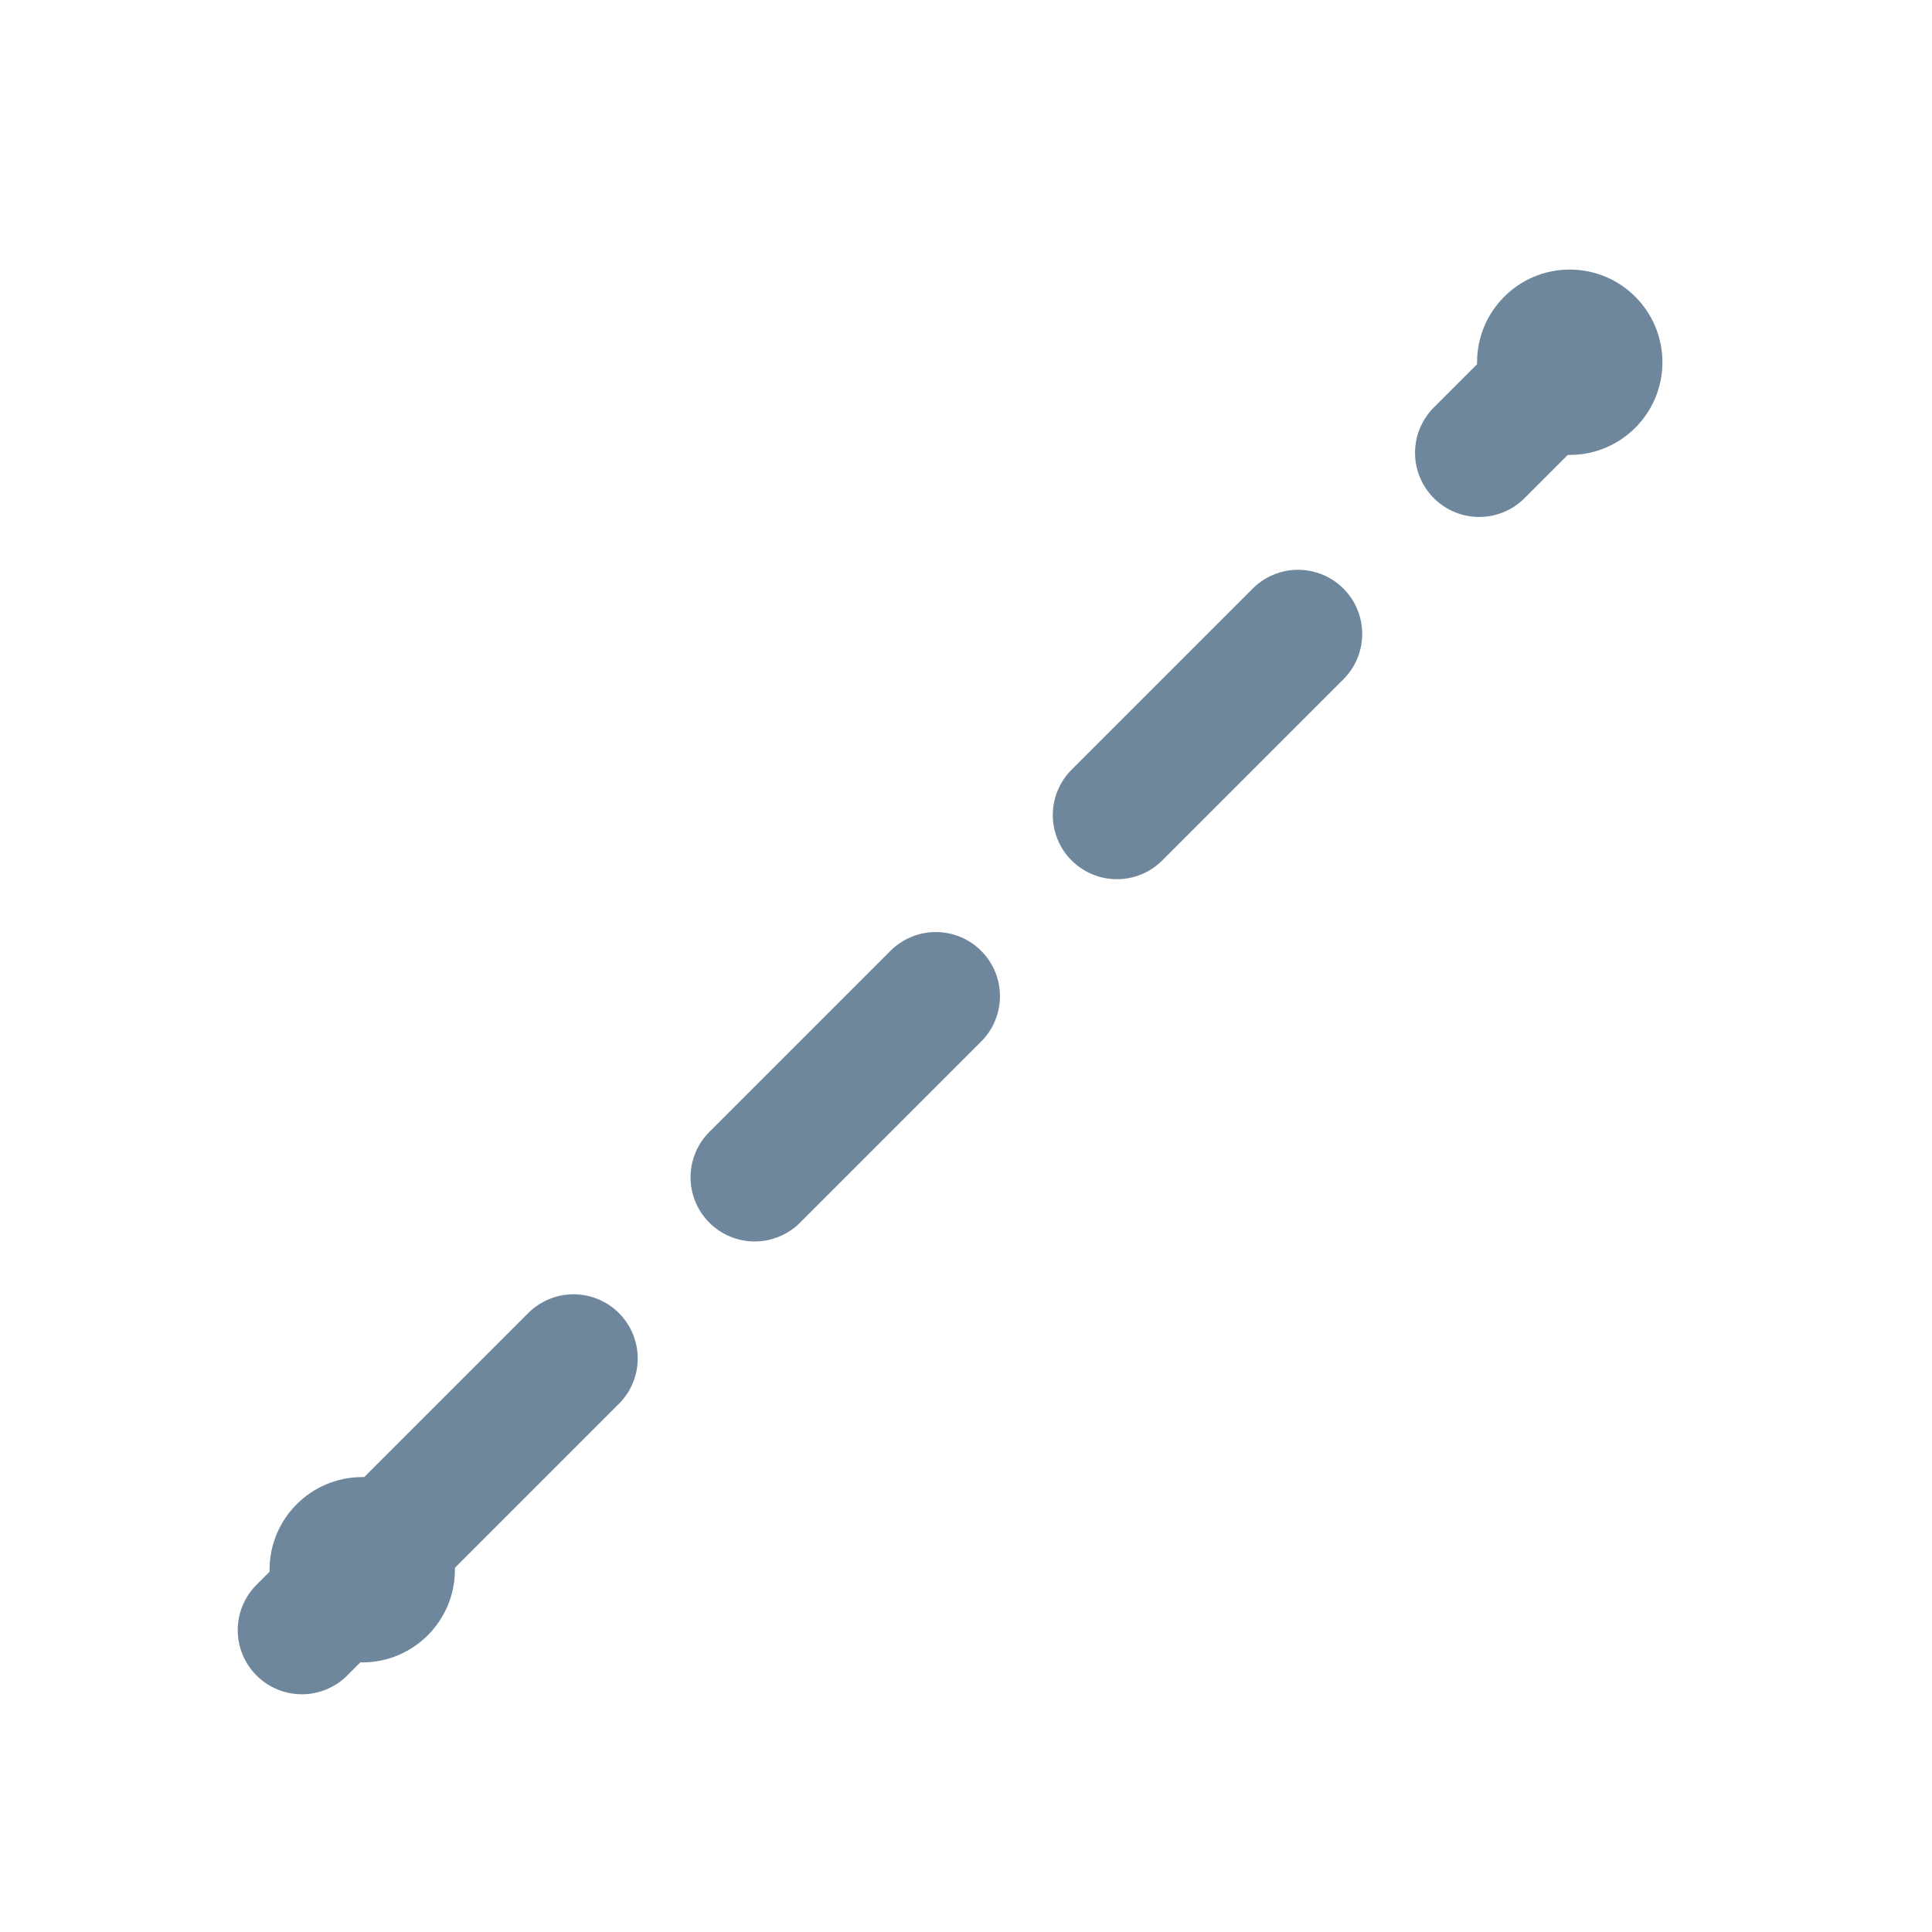
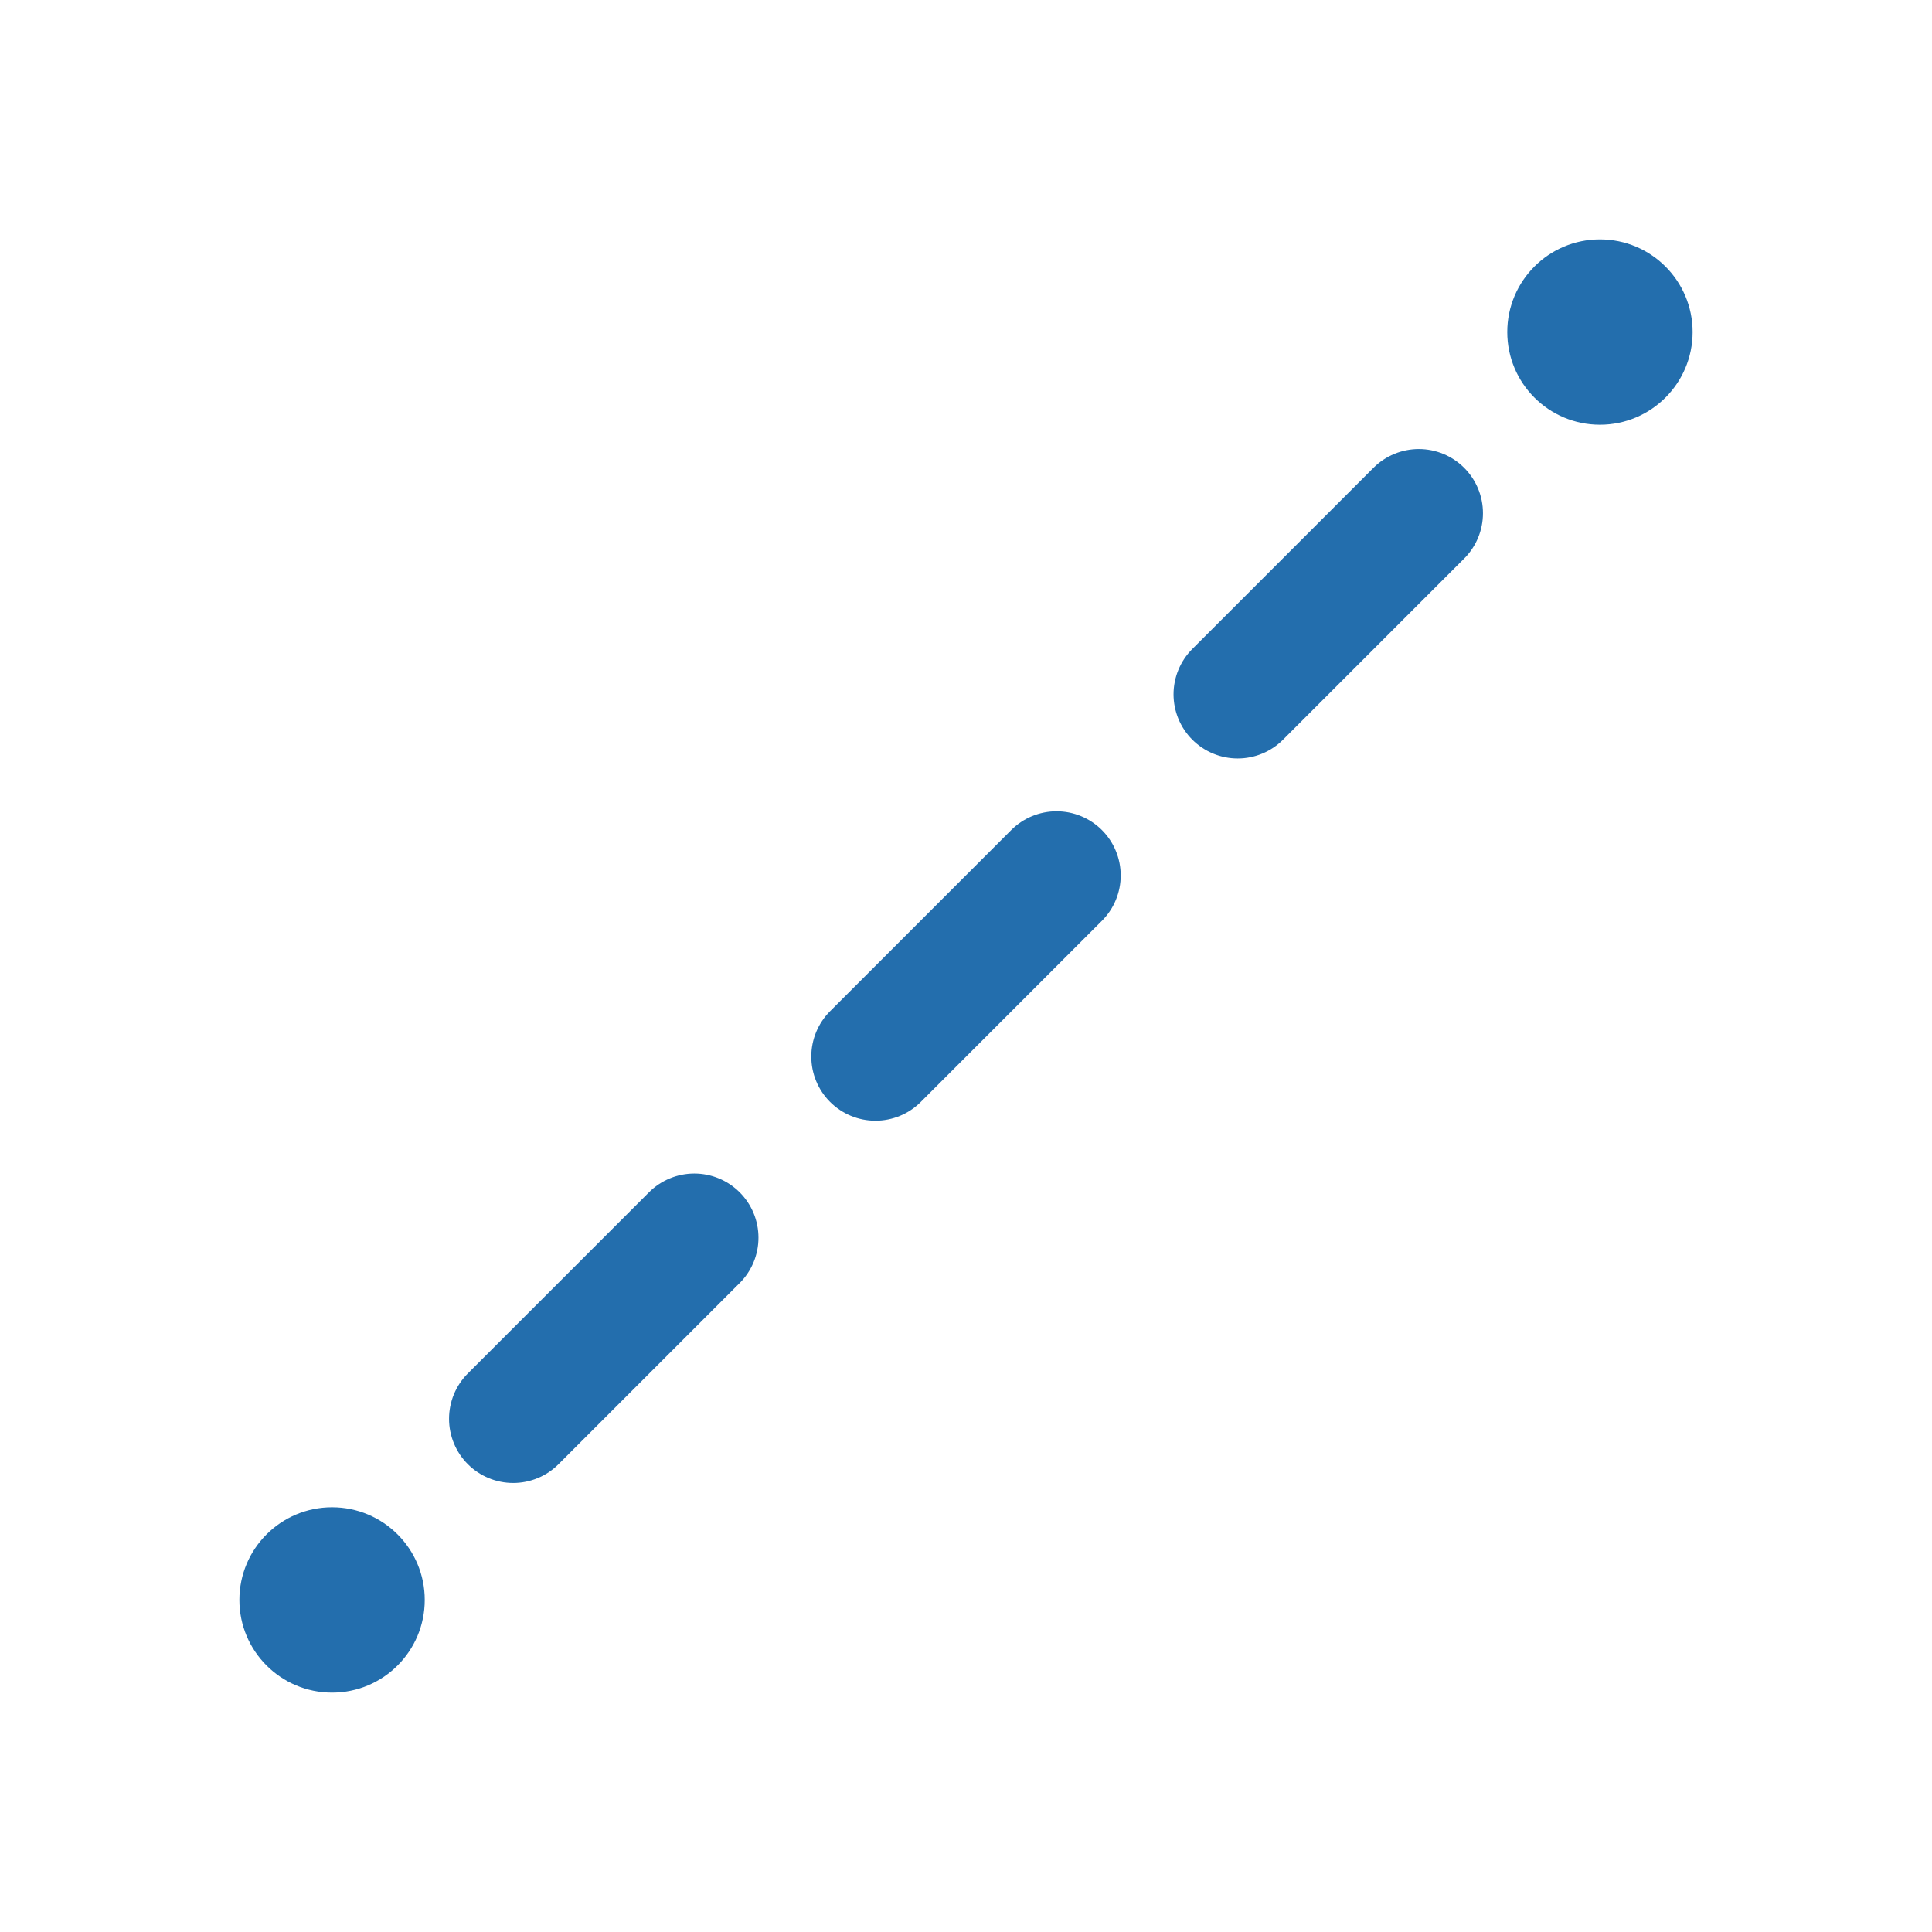
<svg xmlns="http://www.w3.org/2000/svg" viewBox="0 0 64 64">
-   <path d="M13 51L19 45M25 39L31 33M37 27L43 21M49 15L51 13" fill="none" stroke="#6f879c" stroke-width="4.25" stroke-linejoin="round" stroke-linecap="round" />
-   <path d="M10 54L12 52" fill="none" stroke="#6f879c" stroke-width="4.25" stroke-linejoin="round" stroke-linecap="round" />
-   <circle cx="12" cy="52" r="3.07" fill="#6f879c" />
-   <circle cx="52" cy="12" r="3.07" fill="#6f879c" />
+   <path d="M17 47L23 41M29 35L35 29M41 23L47 17" fill="none" stroke="#236ead" stroke-width="4.25" stroke-linejoin="round" stroke-linecap="round" />
+   <circle cx="11" cy="53" r="3.07" fill="#236ead" />
+   <circle cx="53" cy="11" r="3.07" fill="#236ead" />
</svg>
